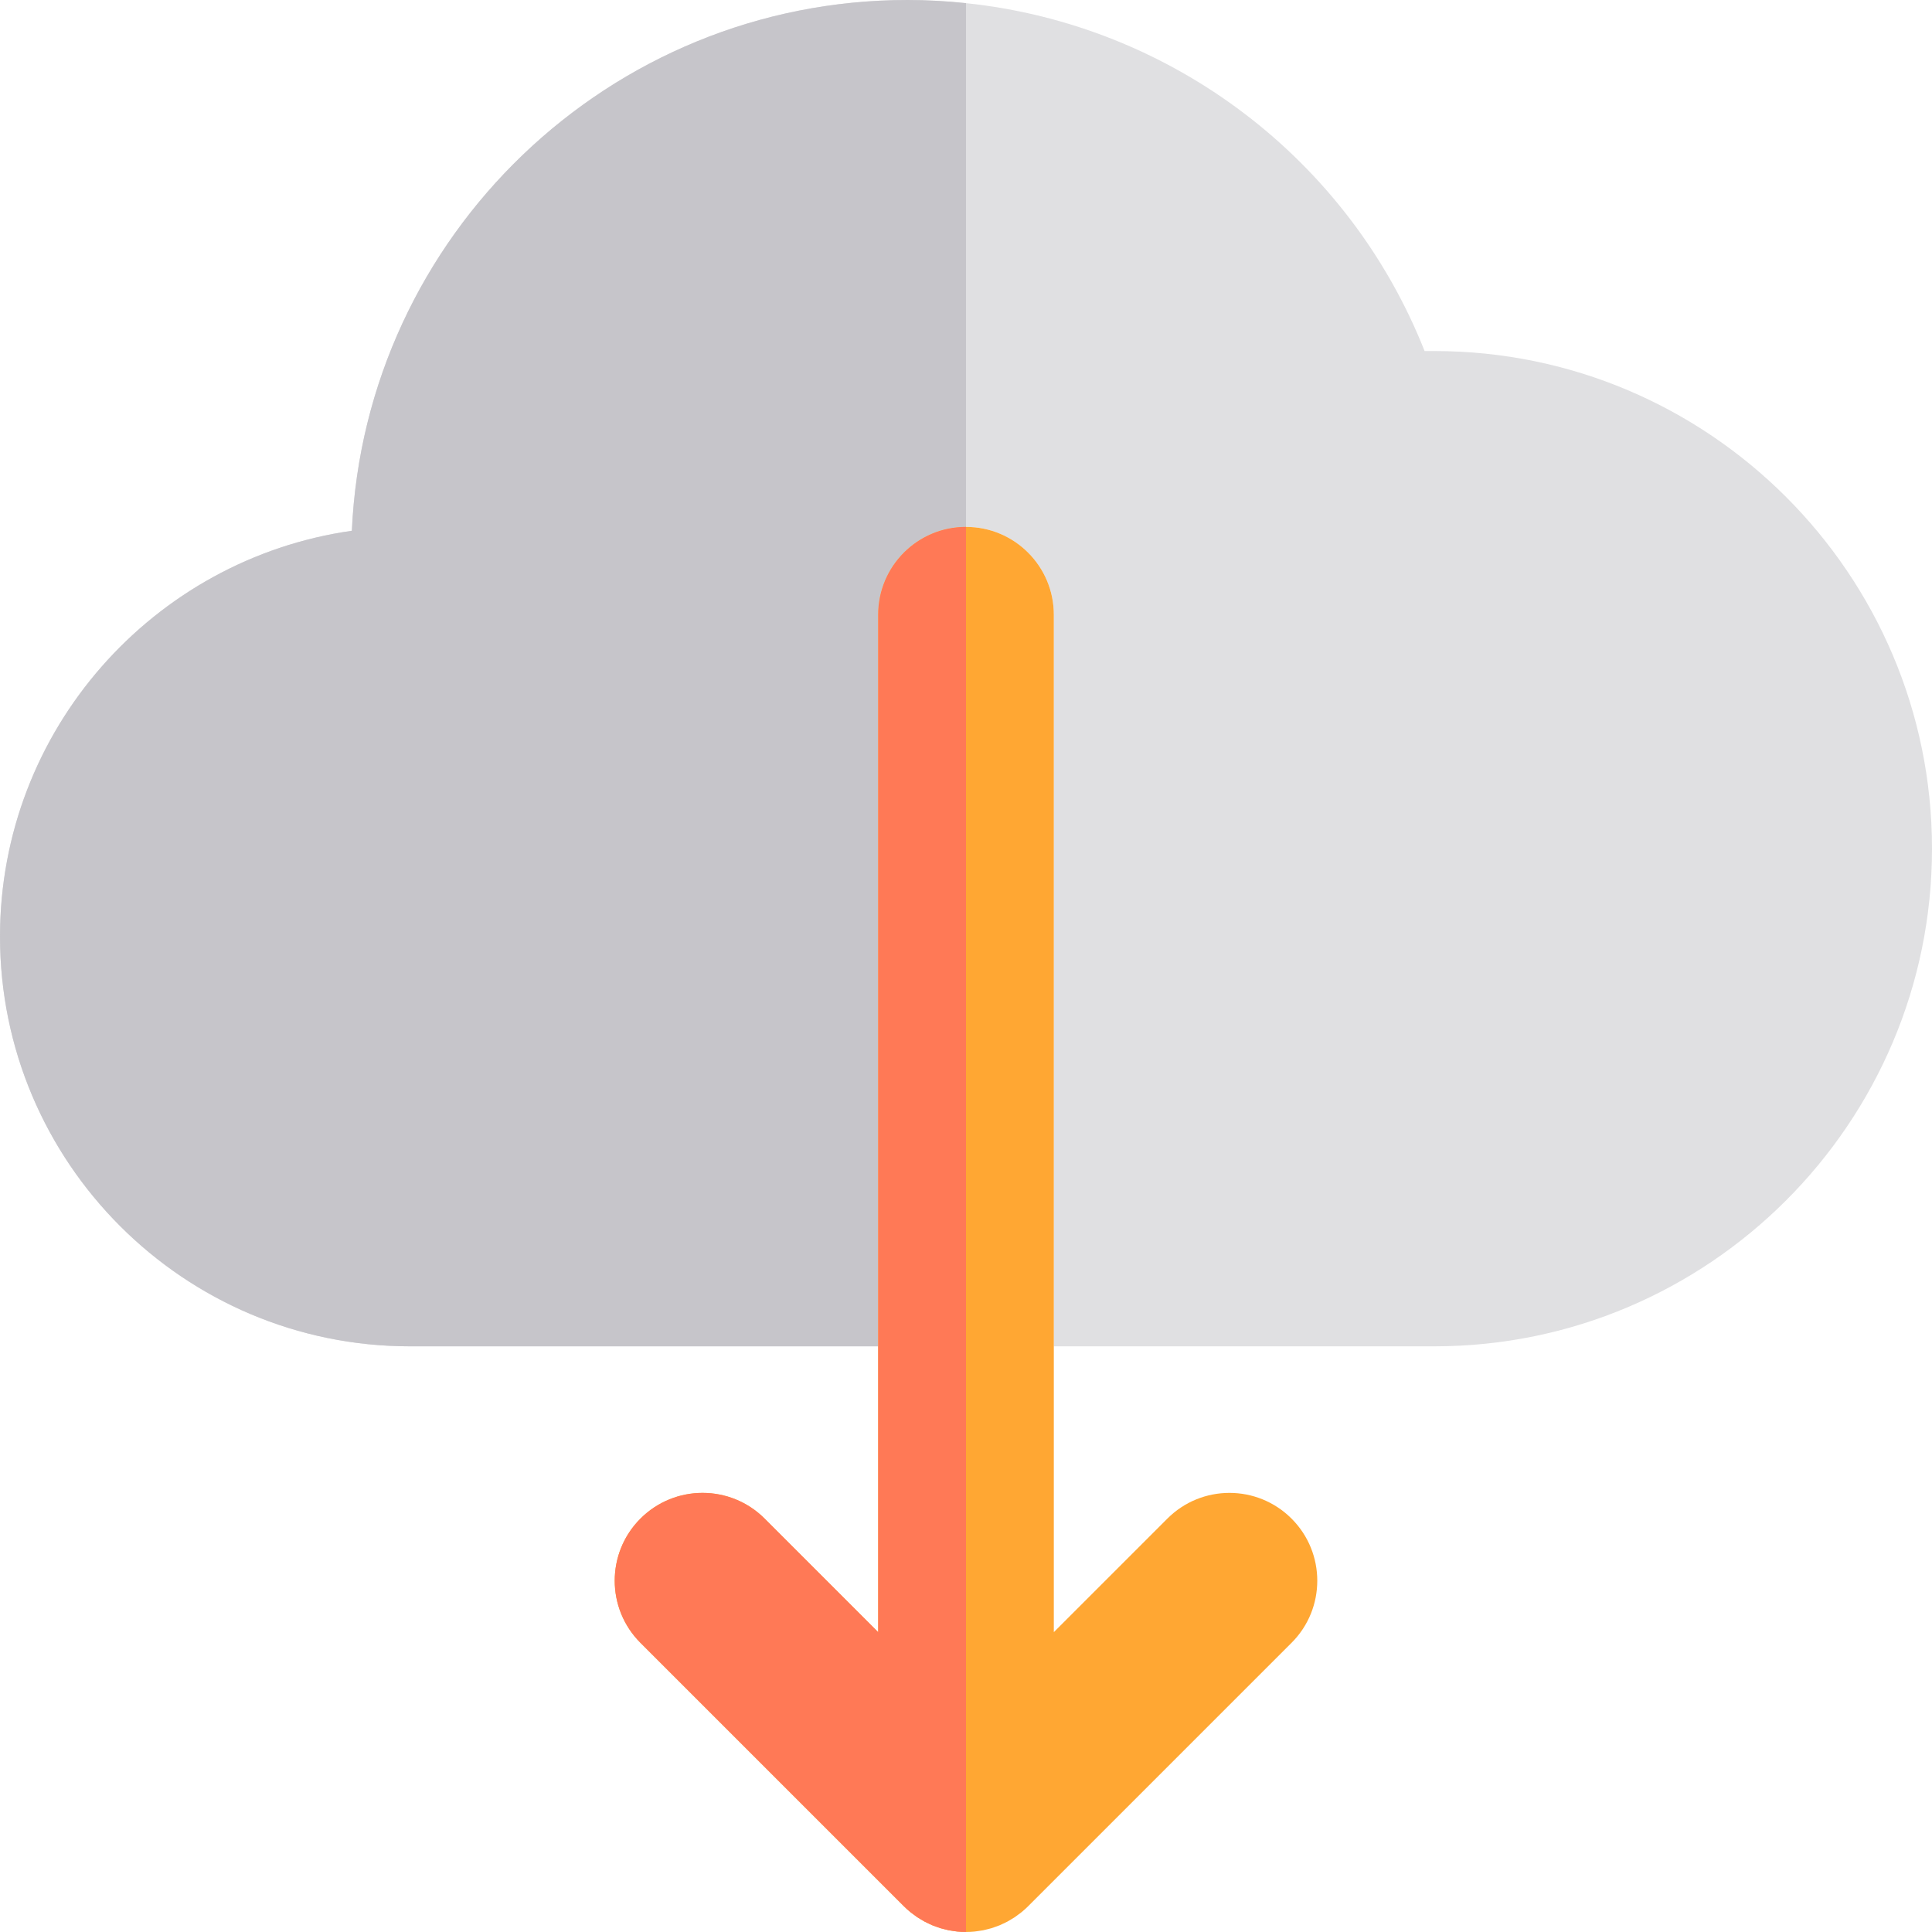
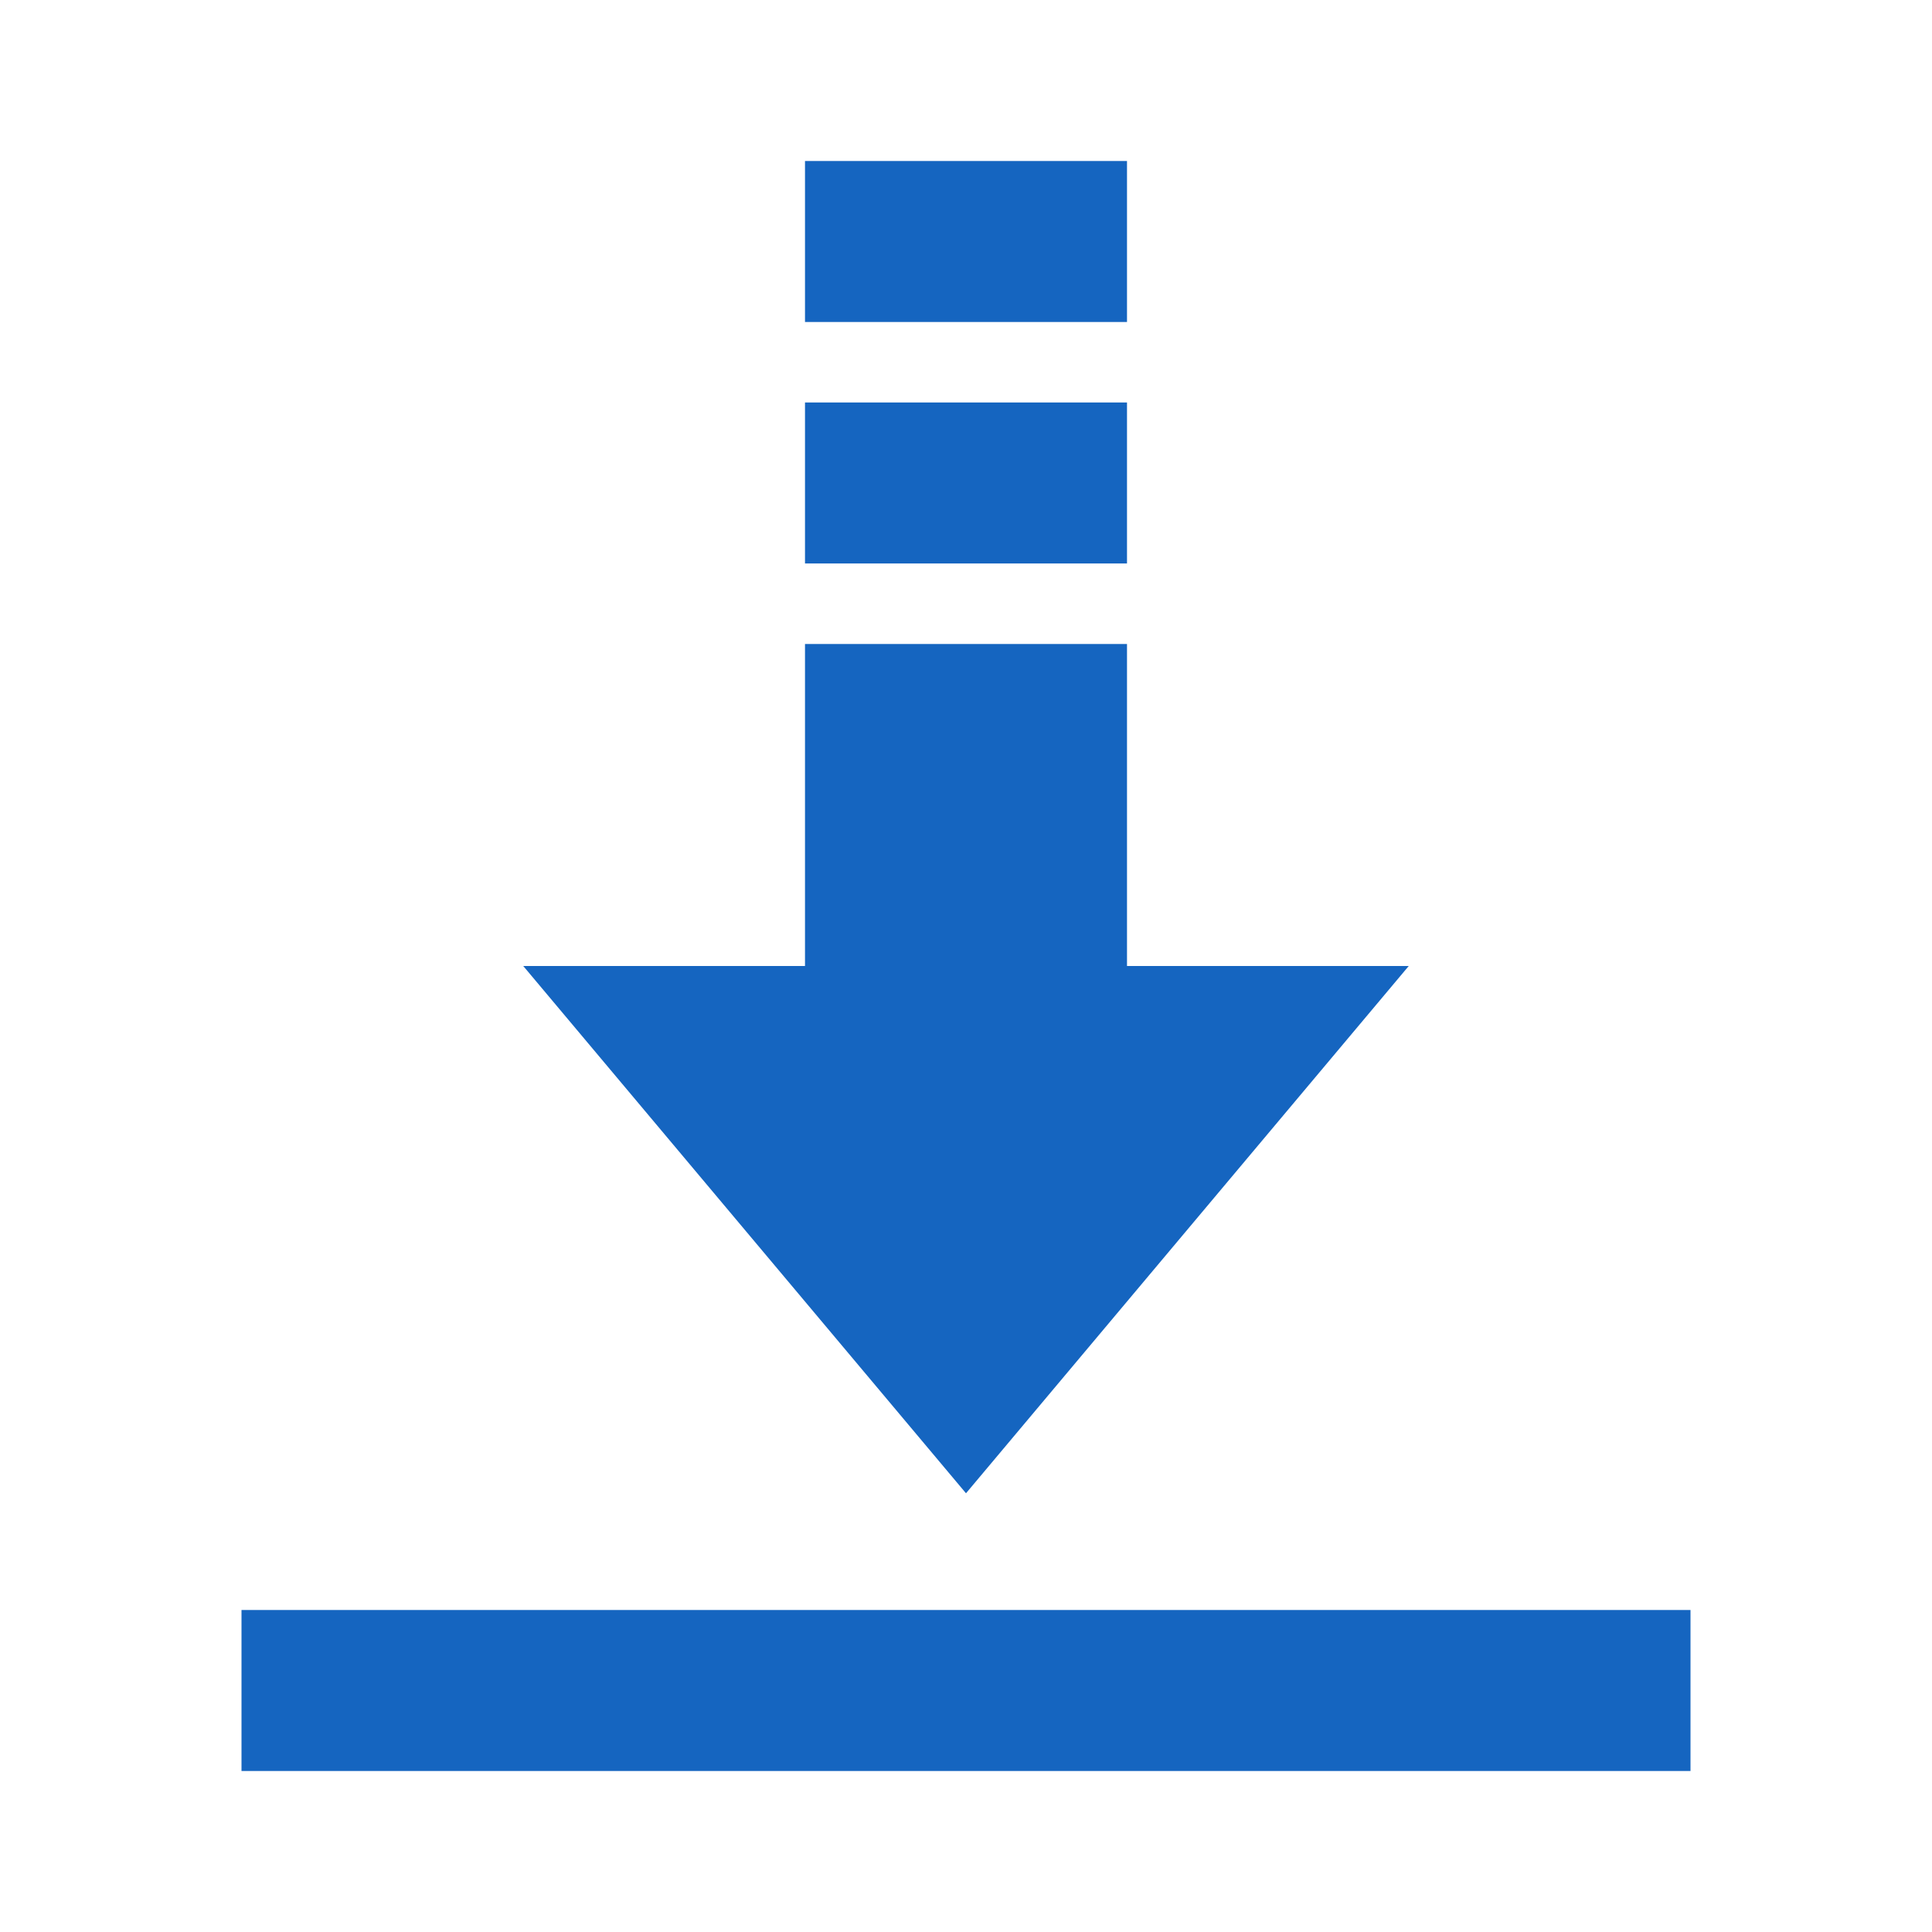
- <svg xmlns="http://www.w3.org/2000/svg" height="800px" width="800px" version="1.1" id="Layer_1" viewBox="0 0 512 512" xml:space="preserve">
-   <path style="fill:#E0E0E2;" d="M380.121,93.031h-2.586C357.432,42.21,310.557,6.568,256,0.834  c-5.112-0.538-10.285-0.833-15.515-0.833c-79.017,0-143.709,62.5-147.242,140.659C40.603,148.143,0,193.509,0,248.183  c0,59.885,48.719,108.606,108.606,108.606h124.121v-23.273v-23.273V162.907c0-12.853,10.42-23.273,23.273-23.273  c12.853,0,23.273,10.42,23.273,23.273v147.337v23.273v23.273h100.848C452.839,356.789,512,297.628,512,224.91  S452.839,93.031,380.121,93.031z" />
-   <path style="fill:#C6C5CA;" d="M240.485,0.001c-79.017,0-143.709,62.5-147.242,140.659C40.603,148.143,0,193.509,0,248.183  c0,59.885,48.719,108.606,108.606,108.606h124.121v-23.273v-23.273V162.907c0-12.853,10.42-23.273,23.273-23.273V0.834  C250.888,0.296,245.715,0.001,240.485,0.001z" />
-   <path style="fill:#FFA733;" d="M309.363,402.448l-30.09,30.09v-75.75v-23.273v-23.273V162.907c0-12.853-10.42-23.273-23.273-23.273  c-12.853,0-23.273,10.42-23.273,23.273v147.337v23.273v23.273v75.748l-30.09-30.09c-9.087-9.089-23.824-9.089-32.912,0  s-9.089,23.824,0,32.912l69.814,69.815c0.545,0.543,1.116,1.058,1.71,1.545c0.27,0.222,0.559,0.417,0.839,0.627  c0.327,0.245,0.65,0.501,0.988,0.728c0.337,0.225,0.689,0.422,1.036,0.63c0.304,0.182,0.605,0.374,0.915,0.541  c0.352,0.188,0.718,0.351,1.081,0.521c0.326,0.154,0.649,0.318,0.982,0.456c0.349,0.144,0.709,0.262,1.067,0.389  c0.36,0.129,0.718,0.268,1.083,0.38c0.352,0.105,0.715,0.186,1.074,0.276c0.379,0.095,0.754,0.202,1.136,0.278  c0.408,0.081,0.825,0.13,1.24,0.189c0.338,0.048,0.673,0.113,1.012,0.146c0.756,0.074,1.522,0.116,2.298,0.116  c0.776,0,1.539-0.042,2.295-0.116c0.349-0.034,0.692-0.099,1.041-0.15c0.403-0.059,0.811-0.105,1.207-0.185  c0.396-0.078,0.787-0.188,1.178-0.287c0.344-0.087,0.692-0.163,1.03-0.265c0.382-0.115,0.757-0.261,1.134-0.397  c0.338-0.123,0.683-0.233,1.013-0.371c0.352-0.146,0.694-0.318,1.04-0.483c0.343-0.163,0.69-0.315,1.026-0.493  c0.329-0.177,0.647-0.38,0.97-0.574c0.329-0.197,0.666-0.385,0.984-0.597c0.355-0.237,0.694-0.504,1.039-0.763  c0.262-0.197,0.537-0.383,0.791-0.591c0.594-0.489,1.167-1.004,1.713-1.548l69.815-69.815c9.089-9.087,9.089-23.824,0-32.912  C333.188,393.359,318.452,393.358,309.363,402.448z" />
-   <path style="fill:#FF7956;" d="M232.727,162.907v147.337v23.273v23.273v75.748l-30.09-30.09c-9.087-9.089-23.824-9.089-32.912,0  c-9.089,9.087-9.089,23.824,0,32.912l69.814,69.815c0.545,0.543,1.116,1.058,1.71,1.545c0.27,0.222,0.559,0.417,0.839,0.627  c0.327,0.245,0.65,0.501,0.988,0.728c0.337,0.223,0.689,0.422,1.036,0.63c0.304,0.182,0.605,0.374,0.915,0.541  c0.352,0.188,0.718,0.351,1.081,0.521c0.326,0.154,0.649,0.318,0.982,0.456c0.349,0.144,0.709,0.262,1.067,0.391  c0.36,0.129,0.718,0.268,1.083,0.38c0.354,0.105,0.715,0.186,1.074,0.276c0.379,0.096,0.754,0.202,1.136,0.278  c0.408,0.081,0.825,0.13,1.24,0.189c0.338,0.048,0.673,0.113,1.012,0.146c0.756,0.074,1.522,0.116,2.298,0.116V139.634  C243.147,139.634,232.727,150.054,232.727,162.907z" />
+ <svg xmlns="http://www.w3.org/2000/svg" width="800px" height="800px" viewBox="0 0 1024 1024" class="icon" version="1.1">
+   <path d="M512 791.467L277.333 512h469.333zM426.667 85.333h170.667v85.333h-170.667zM426.667 213.333h170.667v85.333h-170.667z" fill="#1565C0" />
+   <path d="M426.667 341.333h170.667v234.667h-170.667zM128 853.333h768v85.333H128z" fill="#1565C0" />
</svg>
